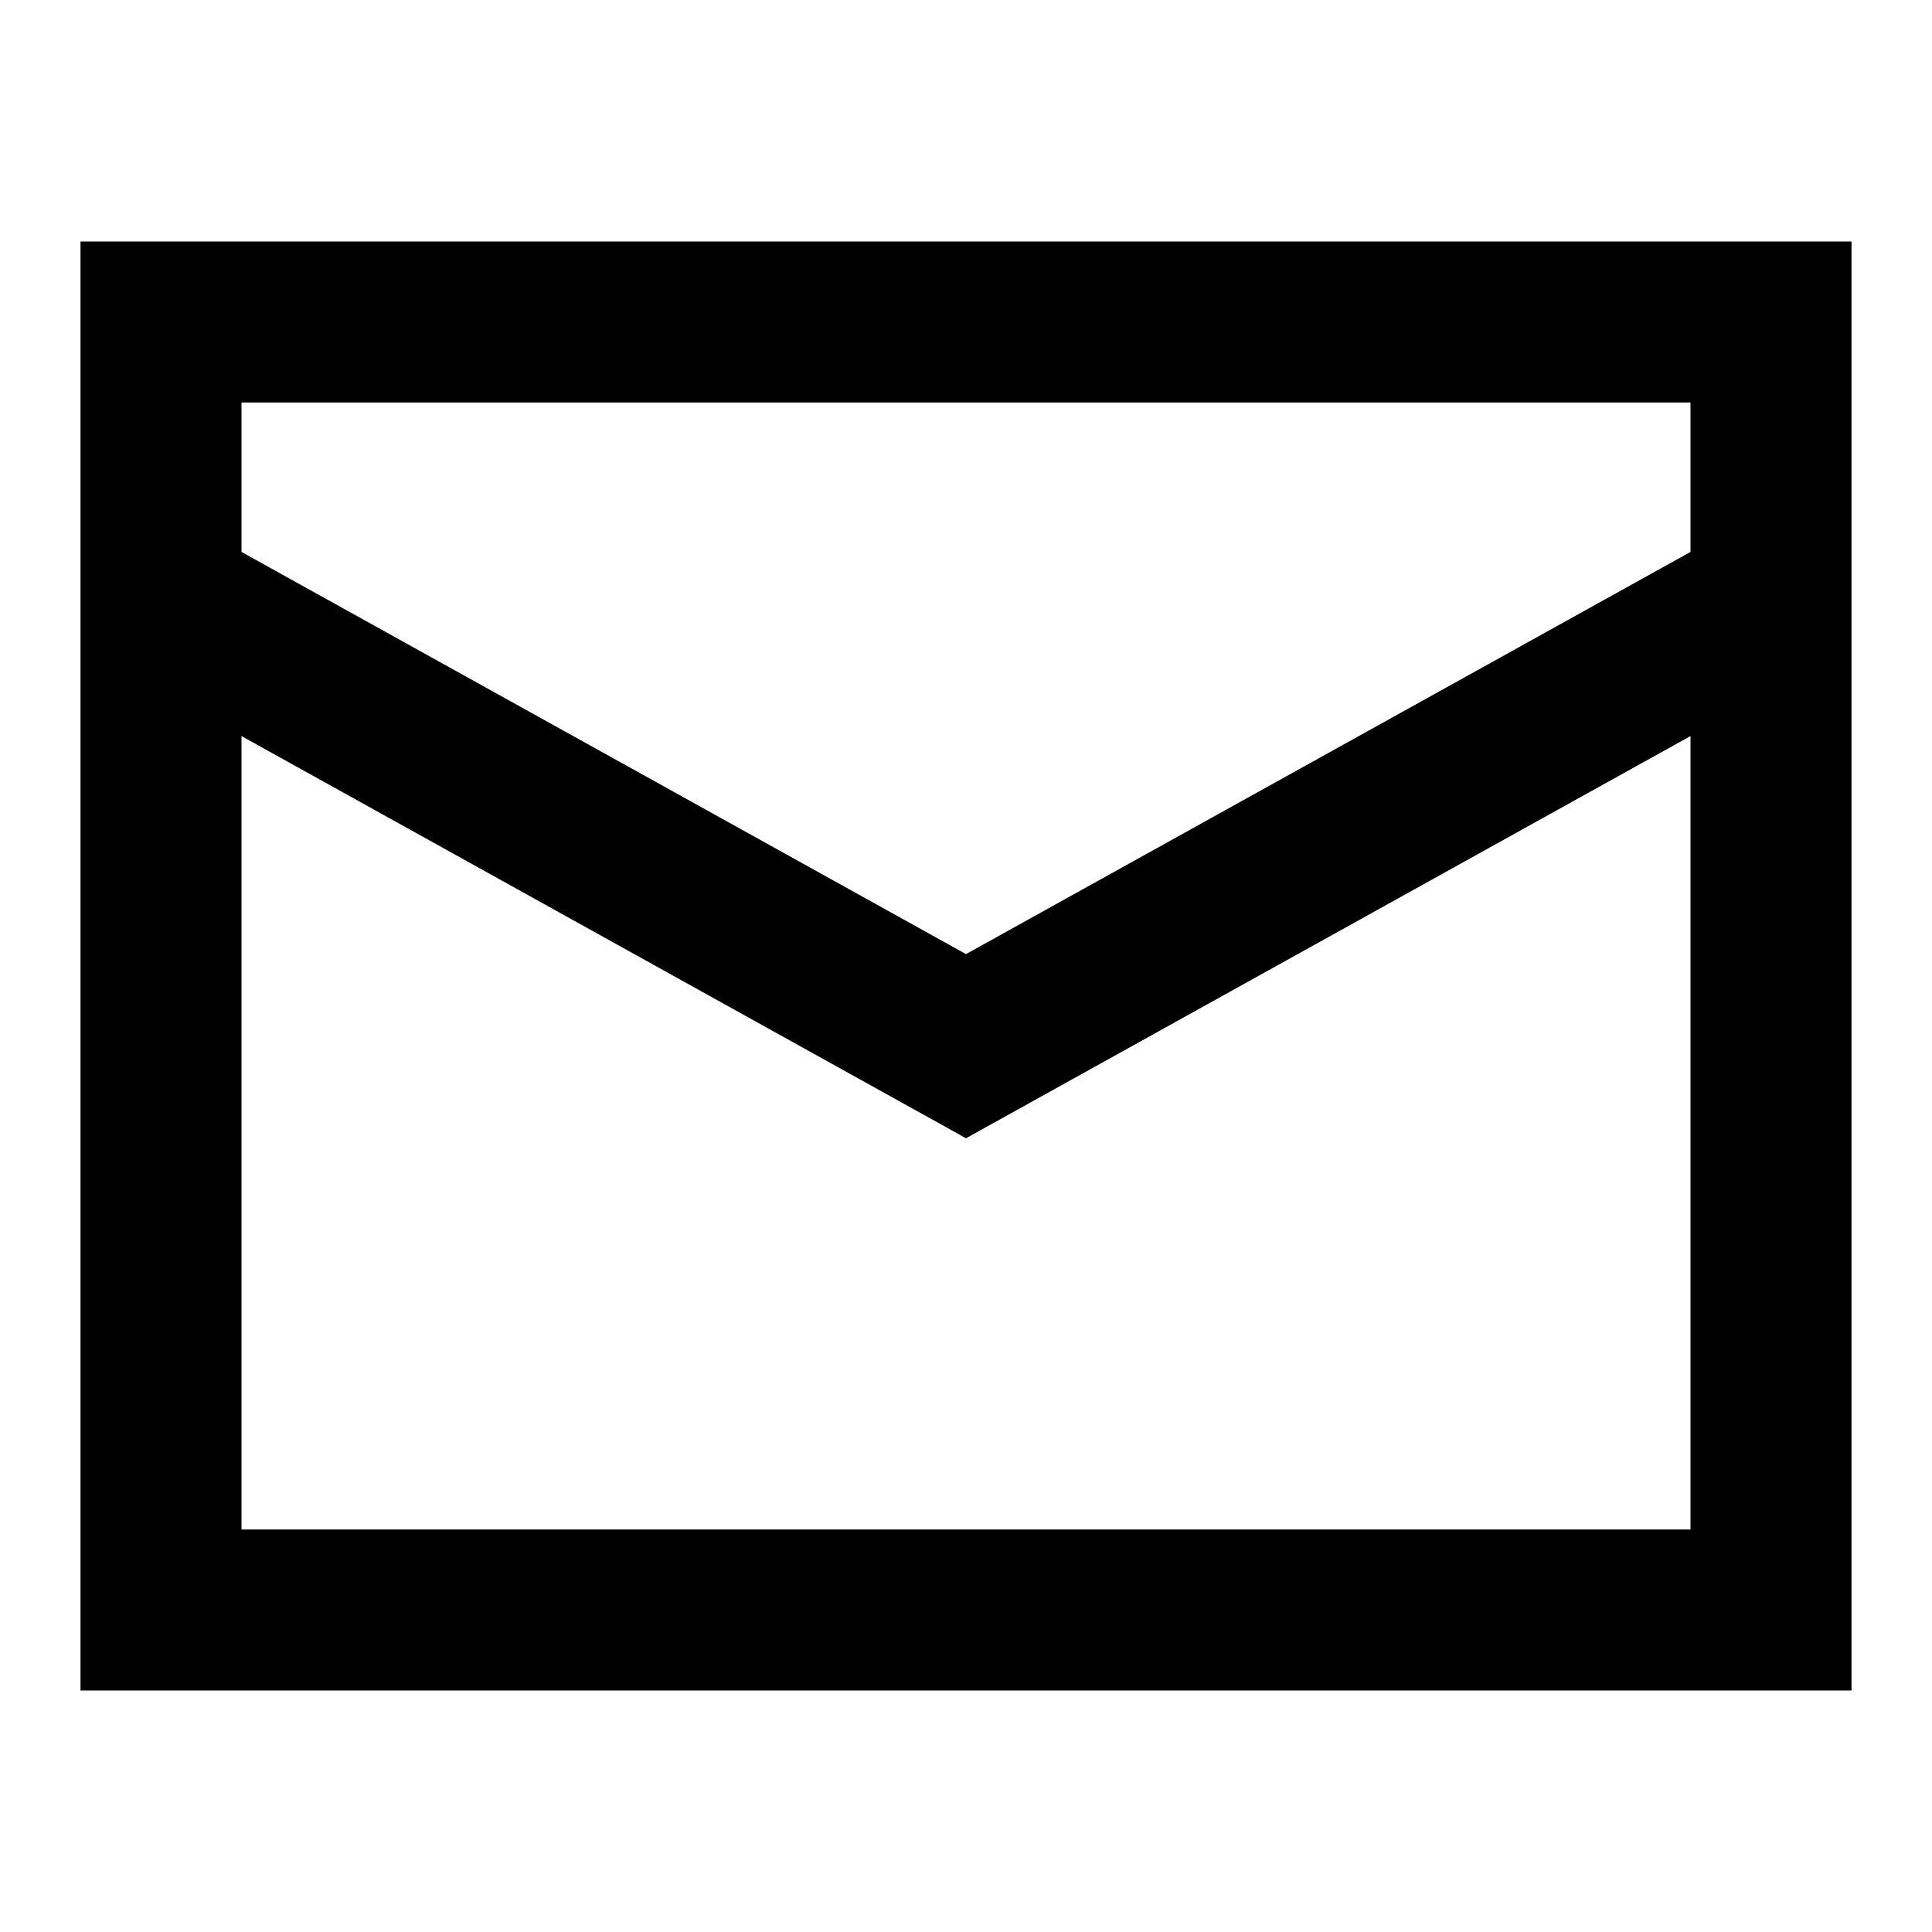
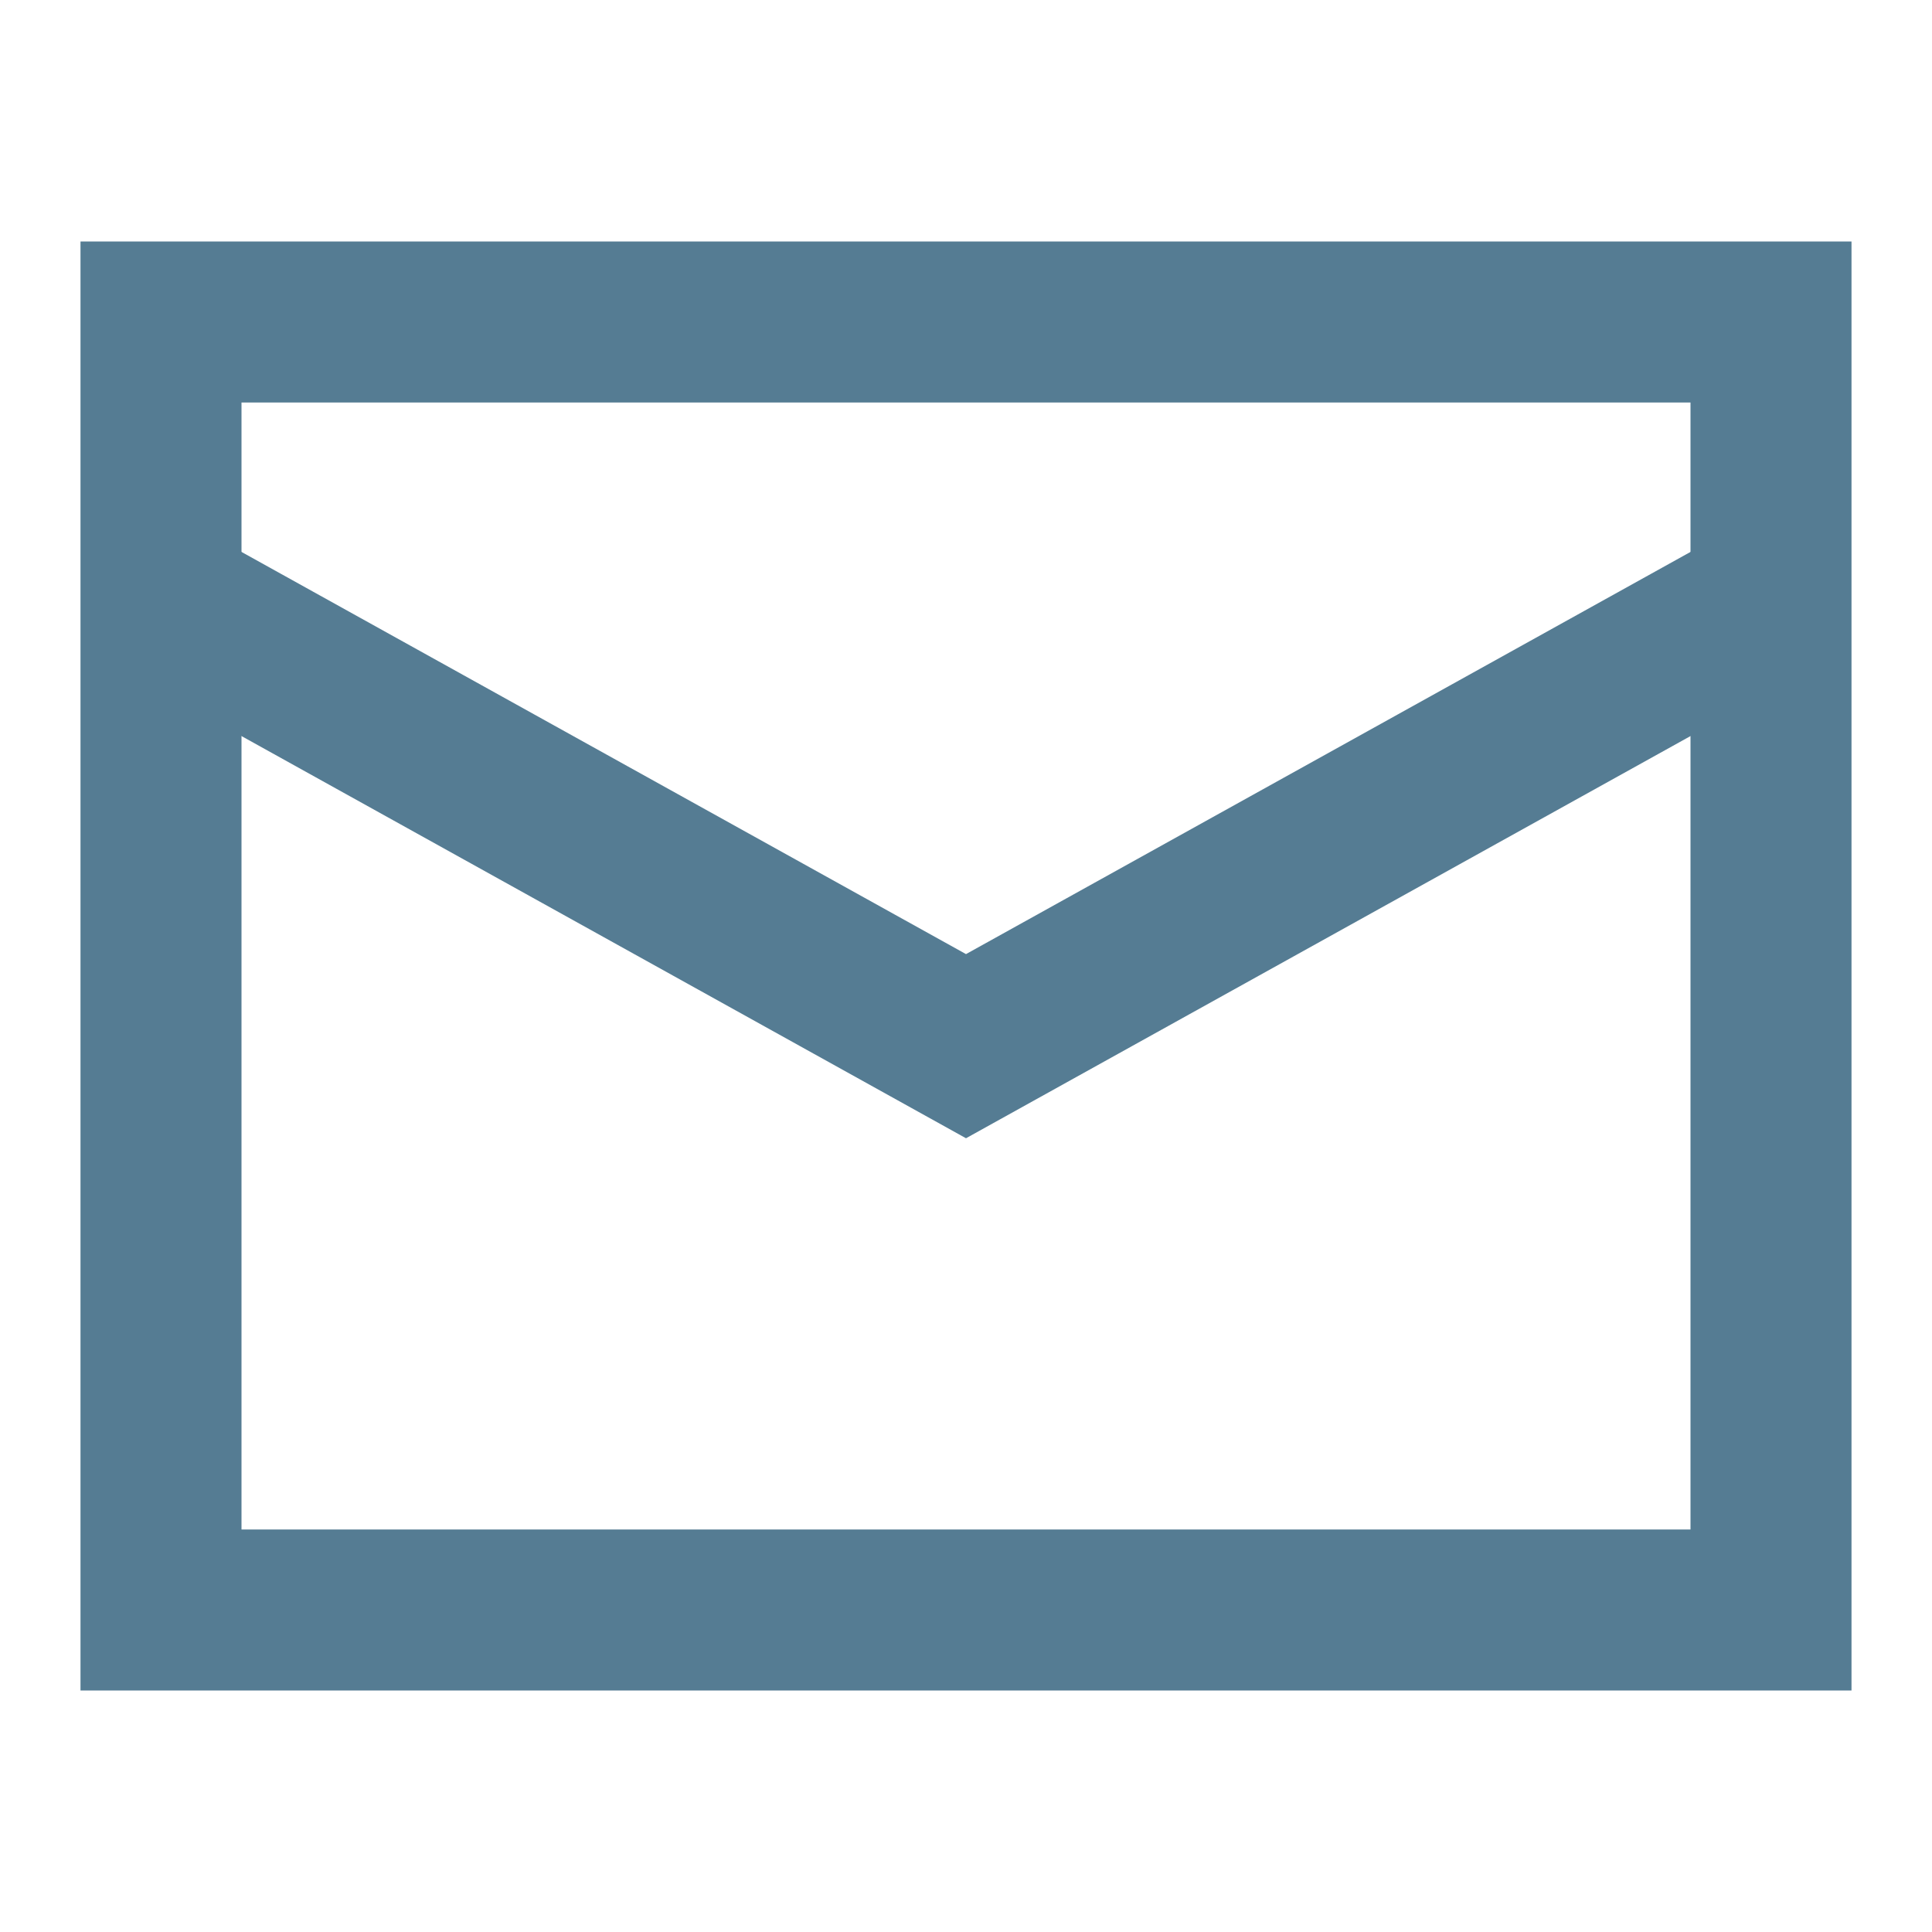
<svg xmlns="http://www.w3.org/2000/svg" width="24" height="24" viewBox="0 0 24 24" fill="none">
-   <path d="M22 4H2V20H22V4Z" stroke="black" stroke-width="2" stroke-linecap="square" />
-   <path d="M21 8L12 12.996C12 12.996 6.515 9.951 3 8" stroke="black" stroke-width="2" stroke-linecap="square" />
+   <path d="M22 4H2V20H22V4Z" stroke="#557C93" stroke-width="2" stroke-linecap="square" />
+   <path d="M21 8L12 12.996C12 12.996 6.515 9.951 3 8" stroke="#557C93" stroke-width="2" stroke-linecap="square" />
</svg>
